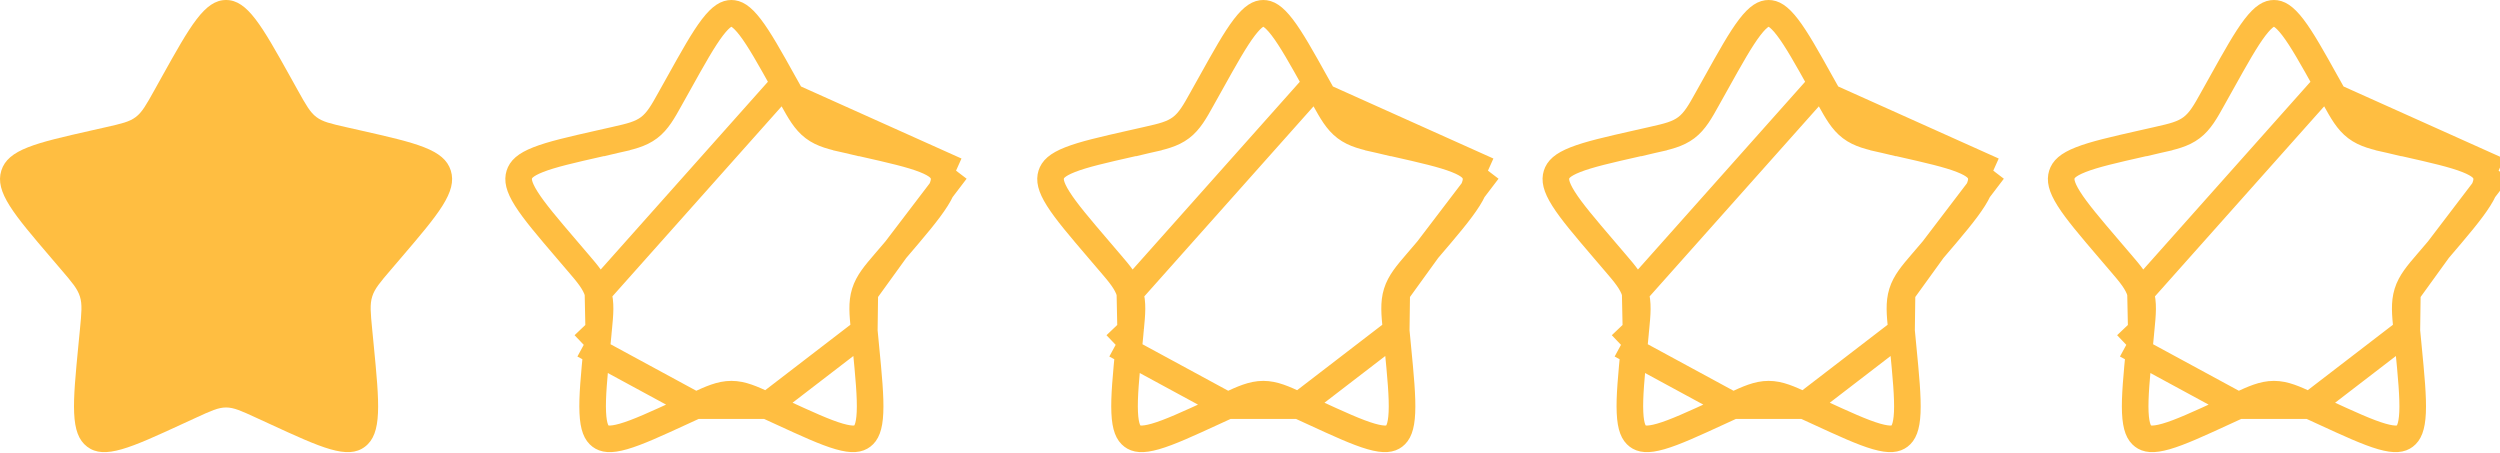
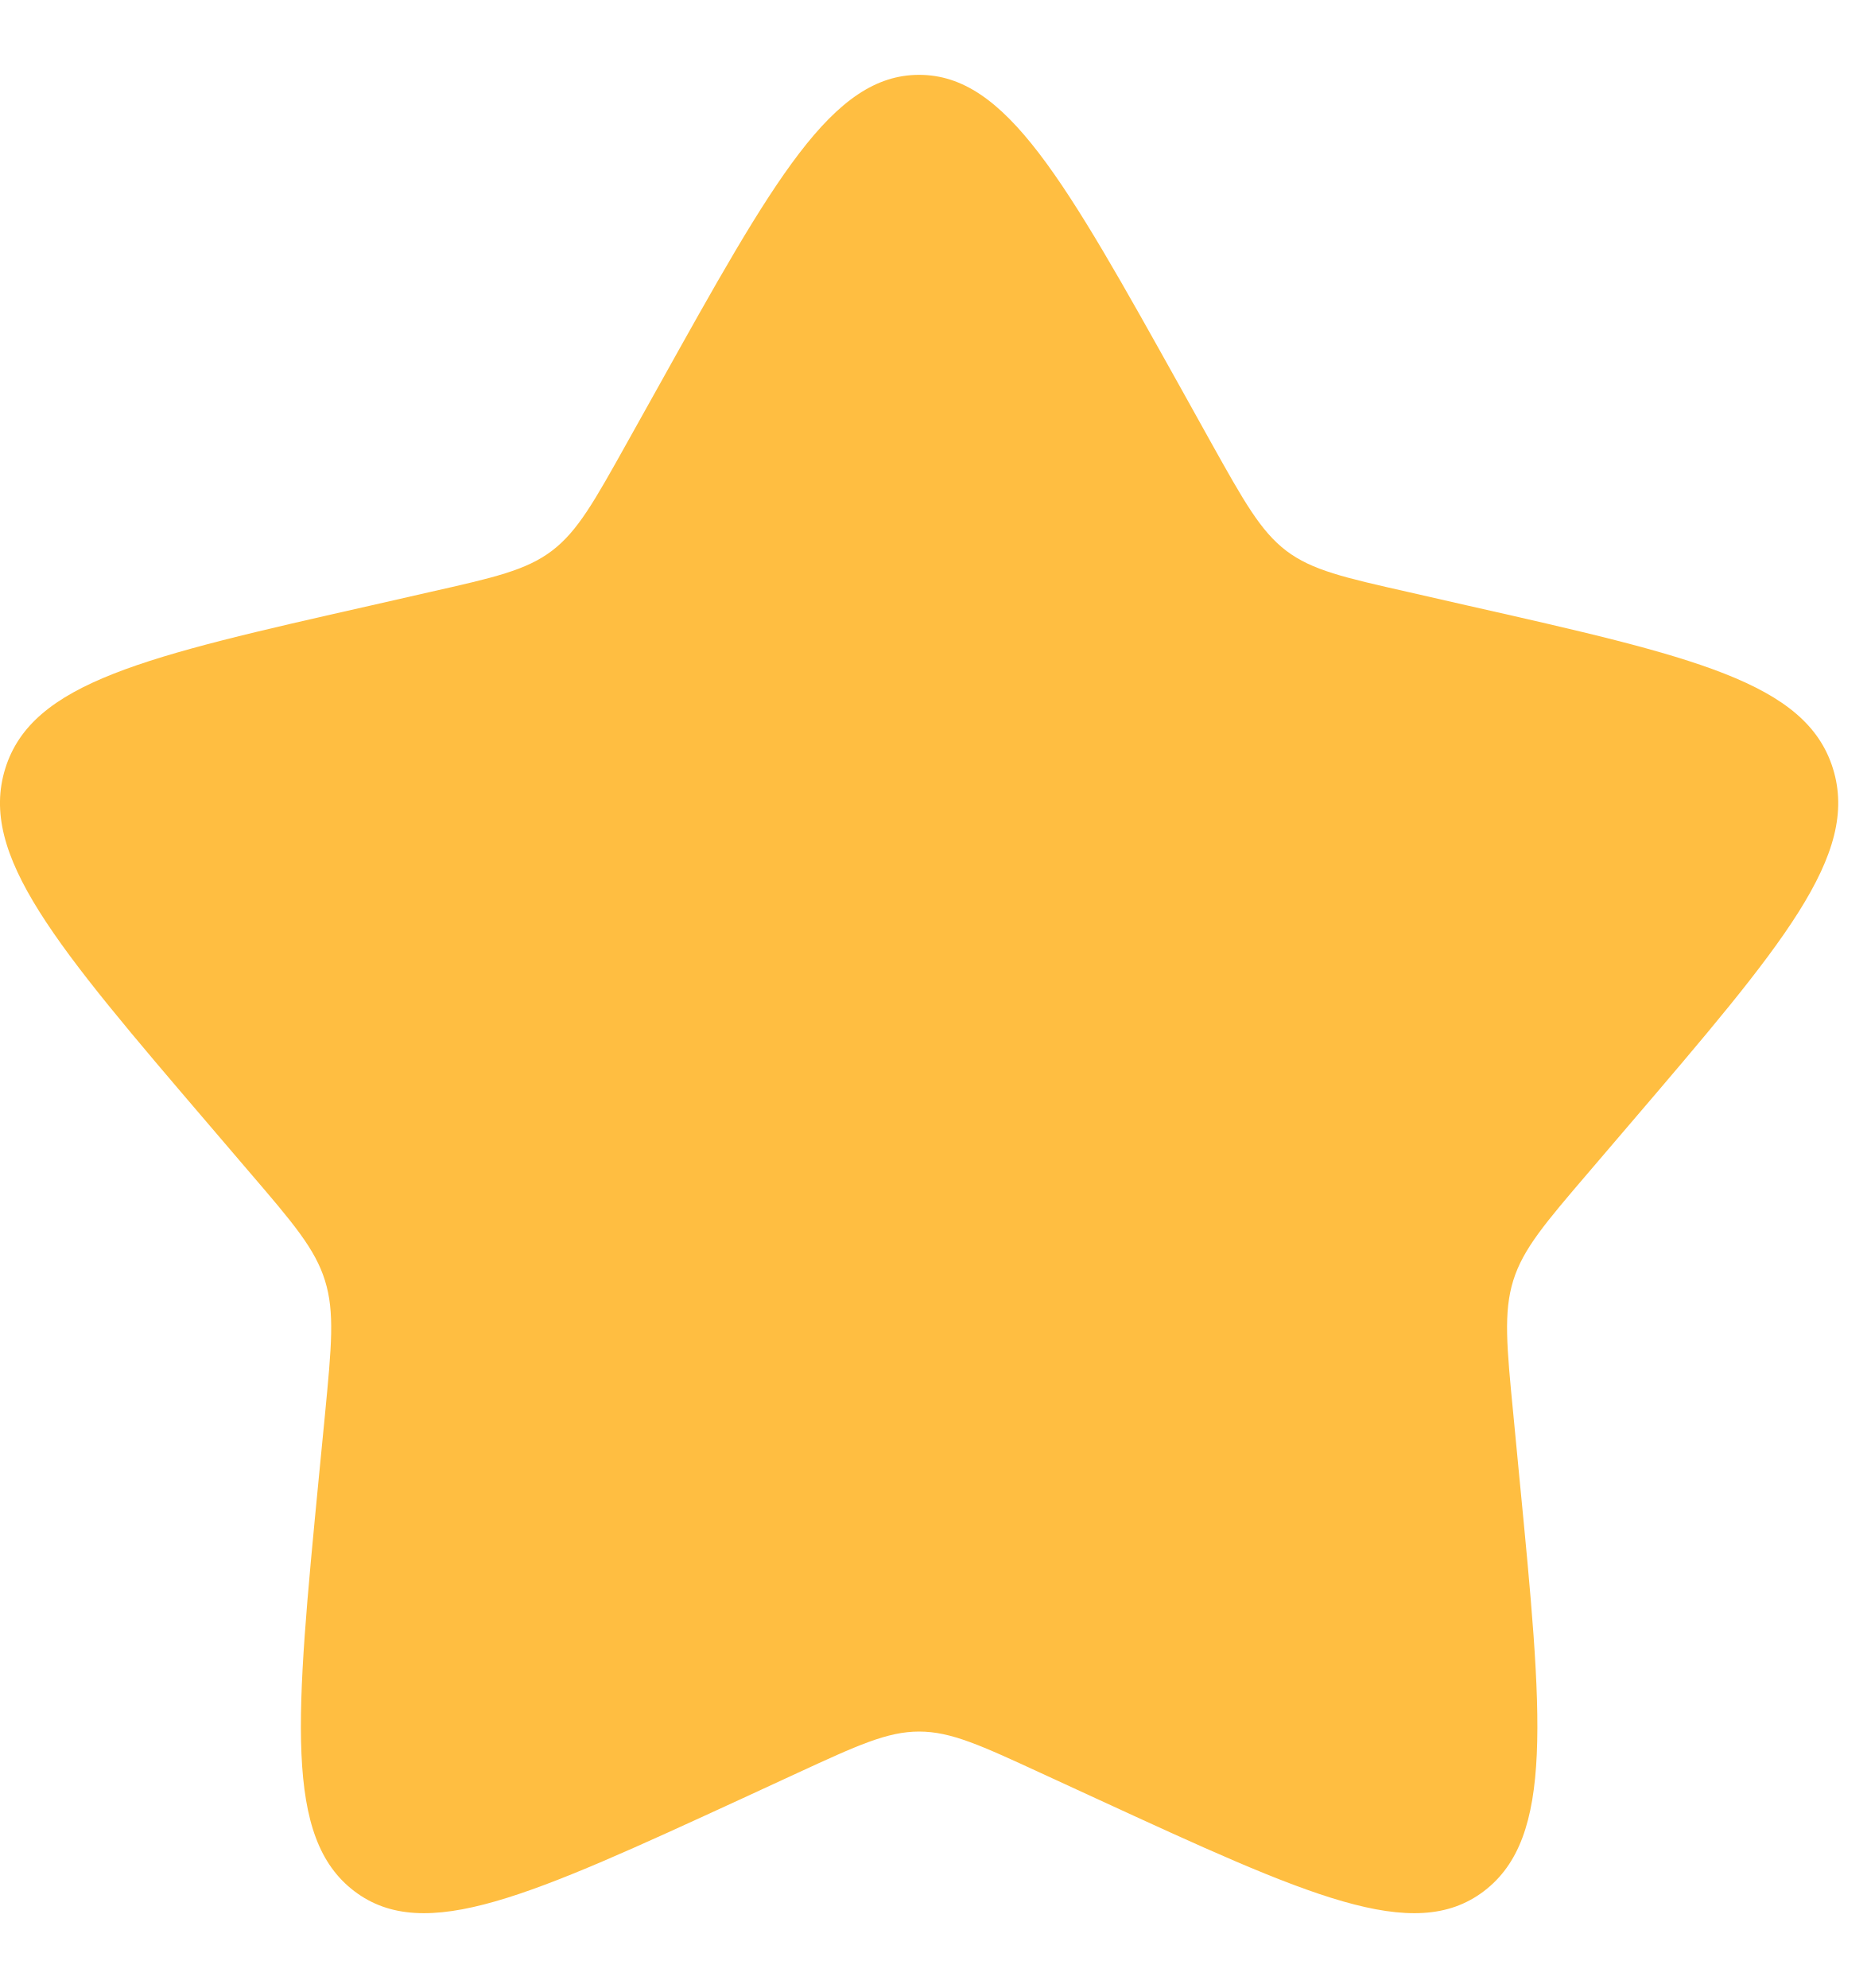
- <svg xmlns="http://www.w3.org/2000/svg" width="94" height="17" viewBox="0 0 94 17" fill="none">
-   <path d="M6.08 2.897C7.157 0.966 7.695 0 8.5 0C9.305 0 9.843 0.966 10.92 2.897L11.198 3.397C11.504 3.946 11.657 4.22 11.896 4.401C12.134 4.582 12.431 4.649 13.025 4.784L13.566 4.906C15.657 5.379 16.703 5.616 16.951 6.416C17.2 7.215 16.487 8.049 15.062 9.715L14.693 10.147C14.288 10.62 14.086 10.857 13.995 11.15C13.903 11.443 13.934 11.759 13.995 12.391L14.051 12.966C14.267 15.19 14.374 16.302 13.723 16.796C13.072 17.291 12.093 16.84 10.136 15.938L9.629 15.705C9.073 15.449 8.795 15.321 8.5 15.321C8.205 15.321 7.927 15.449 7.371 15.705L6.864 15.938C4.907 16.84 3.928 17.291 3.277 16.796C2.626 16.302 2.733 15.19 2.949 12.966L3.005 12.391C3.066 11.759 3.097 11.443 3.005 11.15C2.914 10.857 2.712 10.62 2.307 10.147L1.938 9.715C0.513 8.049 -0.2 7.215 0.049 6.416C0.298 5.616 1.343 5.379 3.434 4.906L3.974 4.784C4.569 4.649 4.866 4.582 5.104 4.401C5.343 4.22 5.496 3.946 5.802 3.397L6.08 2.897Z" fill="#FFBE41" />
-   <path d="M29.483 3.141L29.483 3.141C28.937 2.16 28.553 1.475 28.211 1.028C27.869 0.582 27.663 0.5 27.5 0.5C27.337 0.5 27.131 0.582 26.789 1.028C26.447 1.475 26.063 2.16 25.517 3.141L25.238 3.64C25.224 3.667 25.209 3.693 25.194 3.719C24.932 4.191 24.73 4.554 24.407 4.799C24.08 5.047 23.68 5.137 23.171 5.252C23.142 5.259 23.114 5.265 23.085 5.272L22.979 4.805L23.085 5.272L22.544 5.394C21.482 5.634 20.743 5.803 20.234 6.004C19.734 6.201 19.584 6.379 19.526 6.564L19.526 6.564C19.467 6.754 19.491 7.001 19.789 7.474C20.09 7.952 20.595 8.545 21.318 9.39L21.318 9.39L21.687 9.822C21.687 9.822 21.687 9.822 21.687 9.822C21.706 9.844 21.724 9.866 21.743 9.887C22.093 10.296 22.361 10.608 22.483 11.002L29.483 3.141ZM29.483 3.141L29.762 3.64L29.762 3.64M29.483 3.141L29.762 3.64M29.762 3.64C29.777 3.667 29.791 3.694 29.806 3.72C30.068 4.191 30.27 4.554 30.594 4.799C30.92 5.047 31.32 5.137 31.829 5.252C31.858 5.259 31.886 5.265 31.915 5.272L32.026 4.784L31.915 5.272L32.456 5.394C32.456 5.394 32.456 5.394 32.456 5.394C33.518 5.634 34.257 5.803 34.766 6.004C35.266 6.201 35.416 6.379 35.474 6.564L35.947 6.417M29.762 3.64L35.947 6.417M35.947 6.417L35.474 6.564C35.533 6.754 35.509 7.001 35.211 7.474C34.91 7.952 34.405 8.545 33.682 9.39L33.682 9.39M35.947 6.417L33.682 9.39M33.682 9.39L33.313 9.822C33.294 9.844 33.276 9.866 33.257 9.887C32.907 10.296 32.639 10.608 32.517 11.002L32.517 11.002M33.682 9.39L32.517 11.002M32.517 11.002C32.395 11.393 32.436 11.806 32.489 12.352C32.492 12.381 32.495 12.41 32.498 12.439L32.498 12.439M32.517 11.002L32.498 12.439M32.498 12.439L32.553 13.014C32.663 14.142 32.738 14.934 32.712 15.508C32.687 16.08 32.565 16.289 32.421 16.398C32.285 16.501 32.076 16.559 31.557 16.41C31.032 16.26 30.34 15.942 29.345 15.484C29.345 15.484 29.345 15.484 29.345 15.484L28.838 15.251L28.838 15.251M32.498 12.439L28.838 15.251M28.838 15.251C28.81 15.238 28.783 15.226 28.756 15.213C28.281 14.994 27.907 14.821 27.5 14.821C27.093 14.821 26.719 14.994 26.244 15.213C26.217 15.226 26.189 15.238 26.162 15.251L26.162 15.251M28.838 15.251L26.162 15.251M26.162 15.251L25.655 15.484C24.66 15.942 23.968 16.26 23.443 16.41C22.924 16.559 22.715 16.501 22.579 16.398C22.435 16.289 22.313 16.08 22.288 15.508C22.262 14.934 22.337 14.142 22.447 13.014L21.949 12.966M26.162 15.251L21.949 12.966M21.949 12.966L22.447 13.014L22.502 12.439M21.949 12.966L22.502 12.439M22.502 12.439C22.505 12.41 22.508 12.381 22.511 12.352M22.502 12.439L22.511 12.352M22.511 12.352C22.564 11.806 22.605 11.393 22.483 11.002L22.511 12.352Z" stroke="#FFBE41" />
-   <path d="M49.483 3.141L49.483 3.141C48.937 2.16 48.553 1.475 48.211 1.028C47.869 0.582 47.663 0.5 47.5 0.5C47.337 0.5 47.131 0.582 46.789 1.028C46.447 1.475 46.063 2.16 45.517 3.141L45.238 3.64C45.224 3.667 45.209 3.693 45.194 3.719C44.932 4.191 44.73 4.554 44.407 4.799C44.08 5.047 43.681 5.137 43.171 5.252C43.142 5.259 43.114 5.265 43.085 5.272L42.979 4.805L43.085 5.272L42.544 5.394C41.482 5.634 40.743 5.803 40.234 6.004C39.734 6.201 39.584 6.379 39.526 6.564L39.526 6.564C39.467 6.754 39.491 7.001 39.789 7.474C40.09 7.952 40.595 8.545 41.318 9.39L41.318 9.39L41.687 9.822C41.687 9.822 41.687 9.822 41.687 9.822C41.706 9.844 41.724 9.866 41.743 9.887C42.093 10.296 42.361 10.608 42.483 11.002L49.483 3.141ZM49.483 3.141L49.762 3.64L49.762 3.64M49.483 3.141L49.762 3.64M49.762 3.64C49.777 3.667 49.791 3.694 49.806 3.72C50.068 4.191 50.27 4.554 50.594 4.799C50.92 5.047 51.32 5.137 51.83 5.252C51.858 5.259 51.886 5.265 51.915 5.272L52.026 4.784L51.915 5.272L52.456 5.394C52.456 5.394 52.456 5.394 52.456 5.394C53.518 5.634 54.257 5.803 54.766 6.004C55.266 6.201 55.416 6.379 55.474 6.564L55.947 6.417M49.762 3.64L55.947 6.417M55.947 6.417L55.474 6.564C55.533 6.754 55.509 7.001 55.211 7.474C54.91 7.952 54.405 8.545 53.682 9.39L53.682 9.39M55.947 6.417L53.682 9.39M53.682 9.39L53.313 9.822C53.294 9.844 53.276 9.866 53.257 9.887C52.907 10.296 52.639 10.608 52.517 11.002L52.517 11.002M53.682 9.39L52.517 11.002M52.517 11.002C52.395 11.393 52.436 11.806 52.489 12.352C52.492 12.381 52.495 12.41 52.498 12.439L52.498 12.439M52.517 11.002L52.498 12.439M52.498 12.439L52.553 13.014C52.663 14.142 52.738 14.934 52.712 15.508C52.687 16.08 52.565 16.289 52.421 16.398C52.285 16.501 52.076 16.559 51.557 16.41C51.032 16.26 50.34 15.942 49.345 15.484C49.345 15.484 49.345 15.484 49.345 15.484L48.838 15.251L48.838 15.251M52.498 12.439L48.838 15.251M48.838 15.251C48.81 15.238 48.783 15.226 48.756 15.213C48.281 14.994 47.907 14.821 47.5 14.821C47.093 14.821 46.719 14.994 46.244 15.213C46.217 15.226 46.19 15.238 46.162 15.251L46.162 15.251M48.838 15.251L46.162 15.251M46.162 15.251L45.655 15.484C44.66 15.942 43.968 16.26 43.443 16.41C42.924 16.559 42.715 16.501 42.579 16.398C42.435 16.289 42.313 16.08 42.288 15.508C42.262 14.934 42.337 14.142 42.447 13.014L41.949 12.966M46.162 15.251L41.949 12.966M41.949 12.966L42.447 13.014L42.502 12.439M41.949 12.966L42.502 12.439M42.502 12.439C42.505 12.41 42.508 12.381 42.511 12.352M42.502 12.439L42.511 12.352M42.511 12.352C42.564 11.806 42.605 11.393 42.483 11.002L42.511 12.352Z" stroke="#FFBE41" />
-   <path d="M68.483 3.141L68.483 3.141C67.937 2.16 67.553 1.475 67.211 1.028C66.869 0.582 66.663 0.5 66.5 0.5C66.337 0.5 66.131 0.582 65.789 1.028C65.447 1.475 65.063 2.16 64.517 3.141L64.238 3.64C64.224 3.667 64.209 3.693 64.194 3.719C63.932 4.191 63.73 4.554 63.407 4.799C63.08 5.047 62.681 5.137 62.171 5.252C62.142 5.259 62.114 5.265 62.085 5.272L61.979 4.805L62.085 5.272L61.544 5.394C60.482 5.634 59.743 5.803 59.234 6.004C58.734 6.201 58.584 6.379 58.526 6.564L58.526 6.564C58.467 6.754 58.491 7.001 58.789 7.474C59.09 7.952 59.595 8.545 60.318 9.39L60.318 9.39L60.687 9.822C60.687 9.822 60.687 9.822 60.687 9.822C60.706 9.844 60.724 9.866 60.743 9.887C61.093 10.296 61.361 10.608 61.483 11.002L68.483 3.141ZM68.483 3.141L68.762 3.64L68.762 3.64M68.483 3.141L68.762 3.64M68.762 3.64C68.777 3.667 68.791 3.694 68.806 3.72C69.068 4.191 69.27 4.554 69.594 4.799C69.92 5.047 70.32 5.137 70.829 5.252C70.858 5.259 70.886 5.265 70.915 5.272L71.025 4.784L70.915 5.272L71.456 5.394C71.456 5.394 71.456 5.394 71.456 5.394C72.518 5.634 73.257 5.803 73.766 6.004C74.266 6.201 74.416 6.379 74.474 6.564L74.947 6.417M68.762 3.64L74.947 6.417M74.947 6.417L74.474 6.564C74.533 6.754 74.509 7.001 74.211 7.474C73.91 7.952 73.405 8.545 72.682 9.39L72.682 9.39M74.947 6.417L72.682 9.39M72.682 9.39L72.313 9.822C72.294 9.844 72.275 9.866 72.257 9.887C71.906 10.296 71.639 10.608 71.517 11.002L71.517 11.002M72.682 9.39L71.517 11.002M71.517 11.002C71.395 11.393 71.436 11.806 71.489 12.352C71.492 12.381 71.495 12.41 71.498 12.439L71.498 12.439M71.517 11.002L71.498 12.439M71.498 12.439L71.553 13.014C71.663 14.142 71.738 14.934 71.713 15.508C71.687 16.08 71.565 16.289 71.421 16.398C71.285 16.501 71.076 16.559 70.557 16.41C70.032 16.26 69.34 15.942 68.345 15.484C68.345 15.484 68.345 15.484 68.345 15.484L67.838 15.251L67.838 15.251M71.498 12.439L67.838 15.251M67.838 15.251C67.81 15.238 67.783 15.226 67.756 15.213C67.281 14.994 66.907 14.821 66.5 14.821C66.093 14.821 65.719 14.994 65.244 15.213C65.217 15.226 65.189 15.238 65.162 15.251L65.162 15.251M67.838 15.251L65.162 15.251M65.162 15.251L64.655 15.484C63.66 15.942 62.968 16.26 62.443 16.41C61.924 16.559 61.715 16.501 61.579 16.398C61.435 16.289 61.313 16.08 61.288 15.508C61.262 14.934 61.337 14.142 61.447 13.014L60.949 12.966M65.162 15.251L60.949 12.966M60.949 12.966L61.447 13.014L61.502 12.439M60.949 12.966L61.502 12.439M61.502 12.439C61.505 12.41 61.508 12.381 61.511 12.352M61.502 12.439L61.511 12.352M61.511 12.352C61.564 11.806 61.605 11.393 61.483 11.002L61.511 12.352Z" stroke="#FFBE41" />
-   <path d="M87.483 3.141L87.483 3.141C86.937 2.16 86.553 1.475 86.211 1.028C85.869 0.582 85.663 0.5 85.5 0.5C85.337 0.5 85.131 0.582 84.789 1.028C84.447 1.475 84.063 2.16 83.517 3.141L83.238 3.64C83.224 3.667 83.209 3.693 83.194 3.719C82.932 4.191 82.73 4.554 82.406 4.799C82.08 5.047 81.68 5.137 81.171 5.252C81.142 5.259 81.114 5.265 81.085 5.272L80.979 4.805L81.085 5.272L80.544 5.394C79.482 5.634 78.743 5.803 78.234 6.004C77.734 6.201 77.584 6.379 77.526 6.564L77.526 6.564C77.467 6.754 77.491 7.001 77.789 7.474C78.09 7.952 78.595 8.545 79.318 9.39L79.318 9.39L79.687 9.822C79.687 9.822 79.687 9.822 79.687 9.822C79.706 9.844 79.724 9.866 79.743 9.887C80.093 10.296 80.361 10.608 80.483 11.002L87.483 3.141ZM87.483 3.141L87.762 3.64L87.762 3.64M87.483 3.141L87.762 3.64M87.762 3.64C87.777 3.667 87.791 3.694 87.806 3.72C88.068 4.191 88.27 4.554 88.594 4.799C88.92 5.047 89.32 5.137 89.829 5.252C89.858 5.259 89.886 5.265 89.915 5.272L90.025 4.784L89.915 5.272L90.456 5.394C90.456 5.394 90.456 5.394 90.456 5.394C91.518 5.634 92.257 5.803 92.766 6.004C93.266 6.201 93.416 6.379 93.474 6.564L93.947 6.417M87.762 3.64L93.947 6.417M93.947 6.417L93.474 6.564C93.533 6.754 93.509 7.001 93.211 7.474C92.91 7.952 92.405 8.545 91.682 9.39L91.682 9.39M93.947 6.417L91.682 9.39M91.682 9.39L91.313 9.822C91.294 9.844 91.275 9.866 91.257 9.887C90.906 10.296 90.639 10.608 90.517 11.002L90.517 11.002M91.682 9.39L90.517 11.002M90.517 11.002C90.395 11.393 90.436 11.806 90.489 12.352C90.492 12.381 90.495 12.41 90.498 12.439L90.498 12.439M90.517 11.002L90.498 12.439M90.498 12.439L90.553 13.014C90.663 14.142 90.738 14.934 90.713 15.508C90.687 16.08 90.565 16.289 90.421 16.398C90.285 16.501 90.076 16.559 89.557 16.41C89.032 16.26 88.34 15.942 87.345 15.484C87.345 15.484 87.345 15.484 87.345 15.484L86.838 15.251L86.838 15.251M90.498 12.439L86.838 15.251M86.838 15.251C86.81 15.238 86.783 15.226 86.756 15.213C86.281 14.994 85.907 14.821 85.5 14.821C85.093 14.821 84.719 14.994 84.244 15.213C84.217 15.226 84.189 15.238 84.162 15.251L84.162 15.251M86.838 15.251L84.162 15.251M84.162 15.251L83.655 15.484C82.66 15.942 81.968 16.26 81.443 16.41C80.924 16.559 80.715 16.501 80.579 16.398C80.435 16.289 80.313 16.08 80.287 15.508C80.262 14.934 80.337 14.142 80.447 13.014L79.949 12.966M84.162 15.251L79.949 12.966M79.949 12.966L80.447 13.014L80.502 12.439M79.949 12.966L80.502 12.439M80.502 12.439C80.505 12.41 80.508 12.381 80.511 12.352M80.502 12.439L80.511 12.352M80.511 12.352C80.564 11.806 80.605 11.393 80.483 11.002L80.511 12.352Z" stroke="#FFBE41" />
+ <svg xmlns="http://www.w3.org/2000/svg" width="16" height="17" viewBox="0 0 16 17" fill="none">
+   <path d="M5.623 3.319C6.618 1.533 7.116 0.64 7.86 0.64C8.604 0.64 9.102 1.533 10.098 3.319L10.355 3.781C10.638 4.288 10.78 4.542 11 4.71C11.221 4.877 11.496 4.939 12.045 5.063L12.545 5.177C14.479 5.614 15.445 5.833 15.675 6.572C15.905 7.312 15.246 8.083 13.928 9.624L13.587 10.023C13.213 10.46 13.025 10.68 12.941 10.95C12.857 11.221 12.885 11.514 12.942 12.098L12.993 12.63C13.193 14.686 13.292 15.714 12.69 16.172C12.088 16.629 11.183 16.212 9.373 15.379L8.904 15.163C8.39 14.926 8.133 14.807 7.86 14.807C7.588 14.807 7.33 14.926 6.816 15.163L6.348 15.379C4.537 16.212 3.632 16.629 3.03 16.172C2.428 15.714 2.528 14.686 2.727 12.63L2.779 12.098C2.835 11.514 2.864 11.221 2.779 10.95C2.695 10.68 2.508 10.46 2.133 10.023L1.792 9.624C0.474 8.083 -0.185 7.312 0.045 6.572C0.275 5.833 1.242 5.614 3.175 5.177L3.675 5.063C4.225 4.939 4.499 4.877 4.72 4.71C4.941 4.542 5.082 4.288 5.365 3.781L5.623 3.319Z" fill="#FFBE41" />
</svg>
